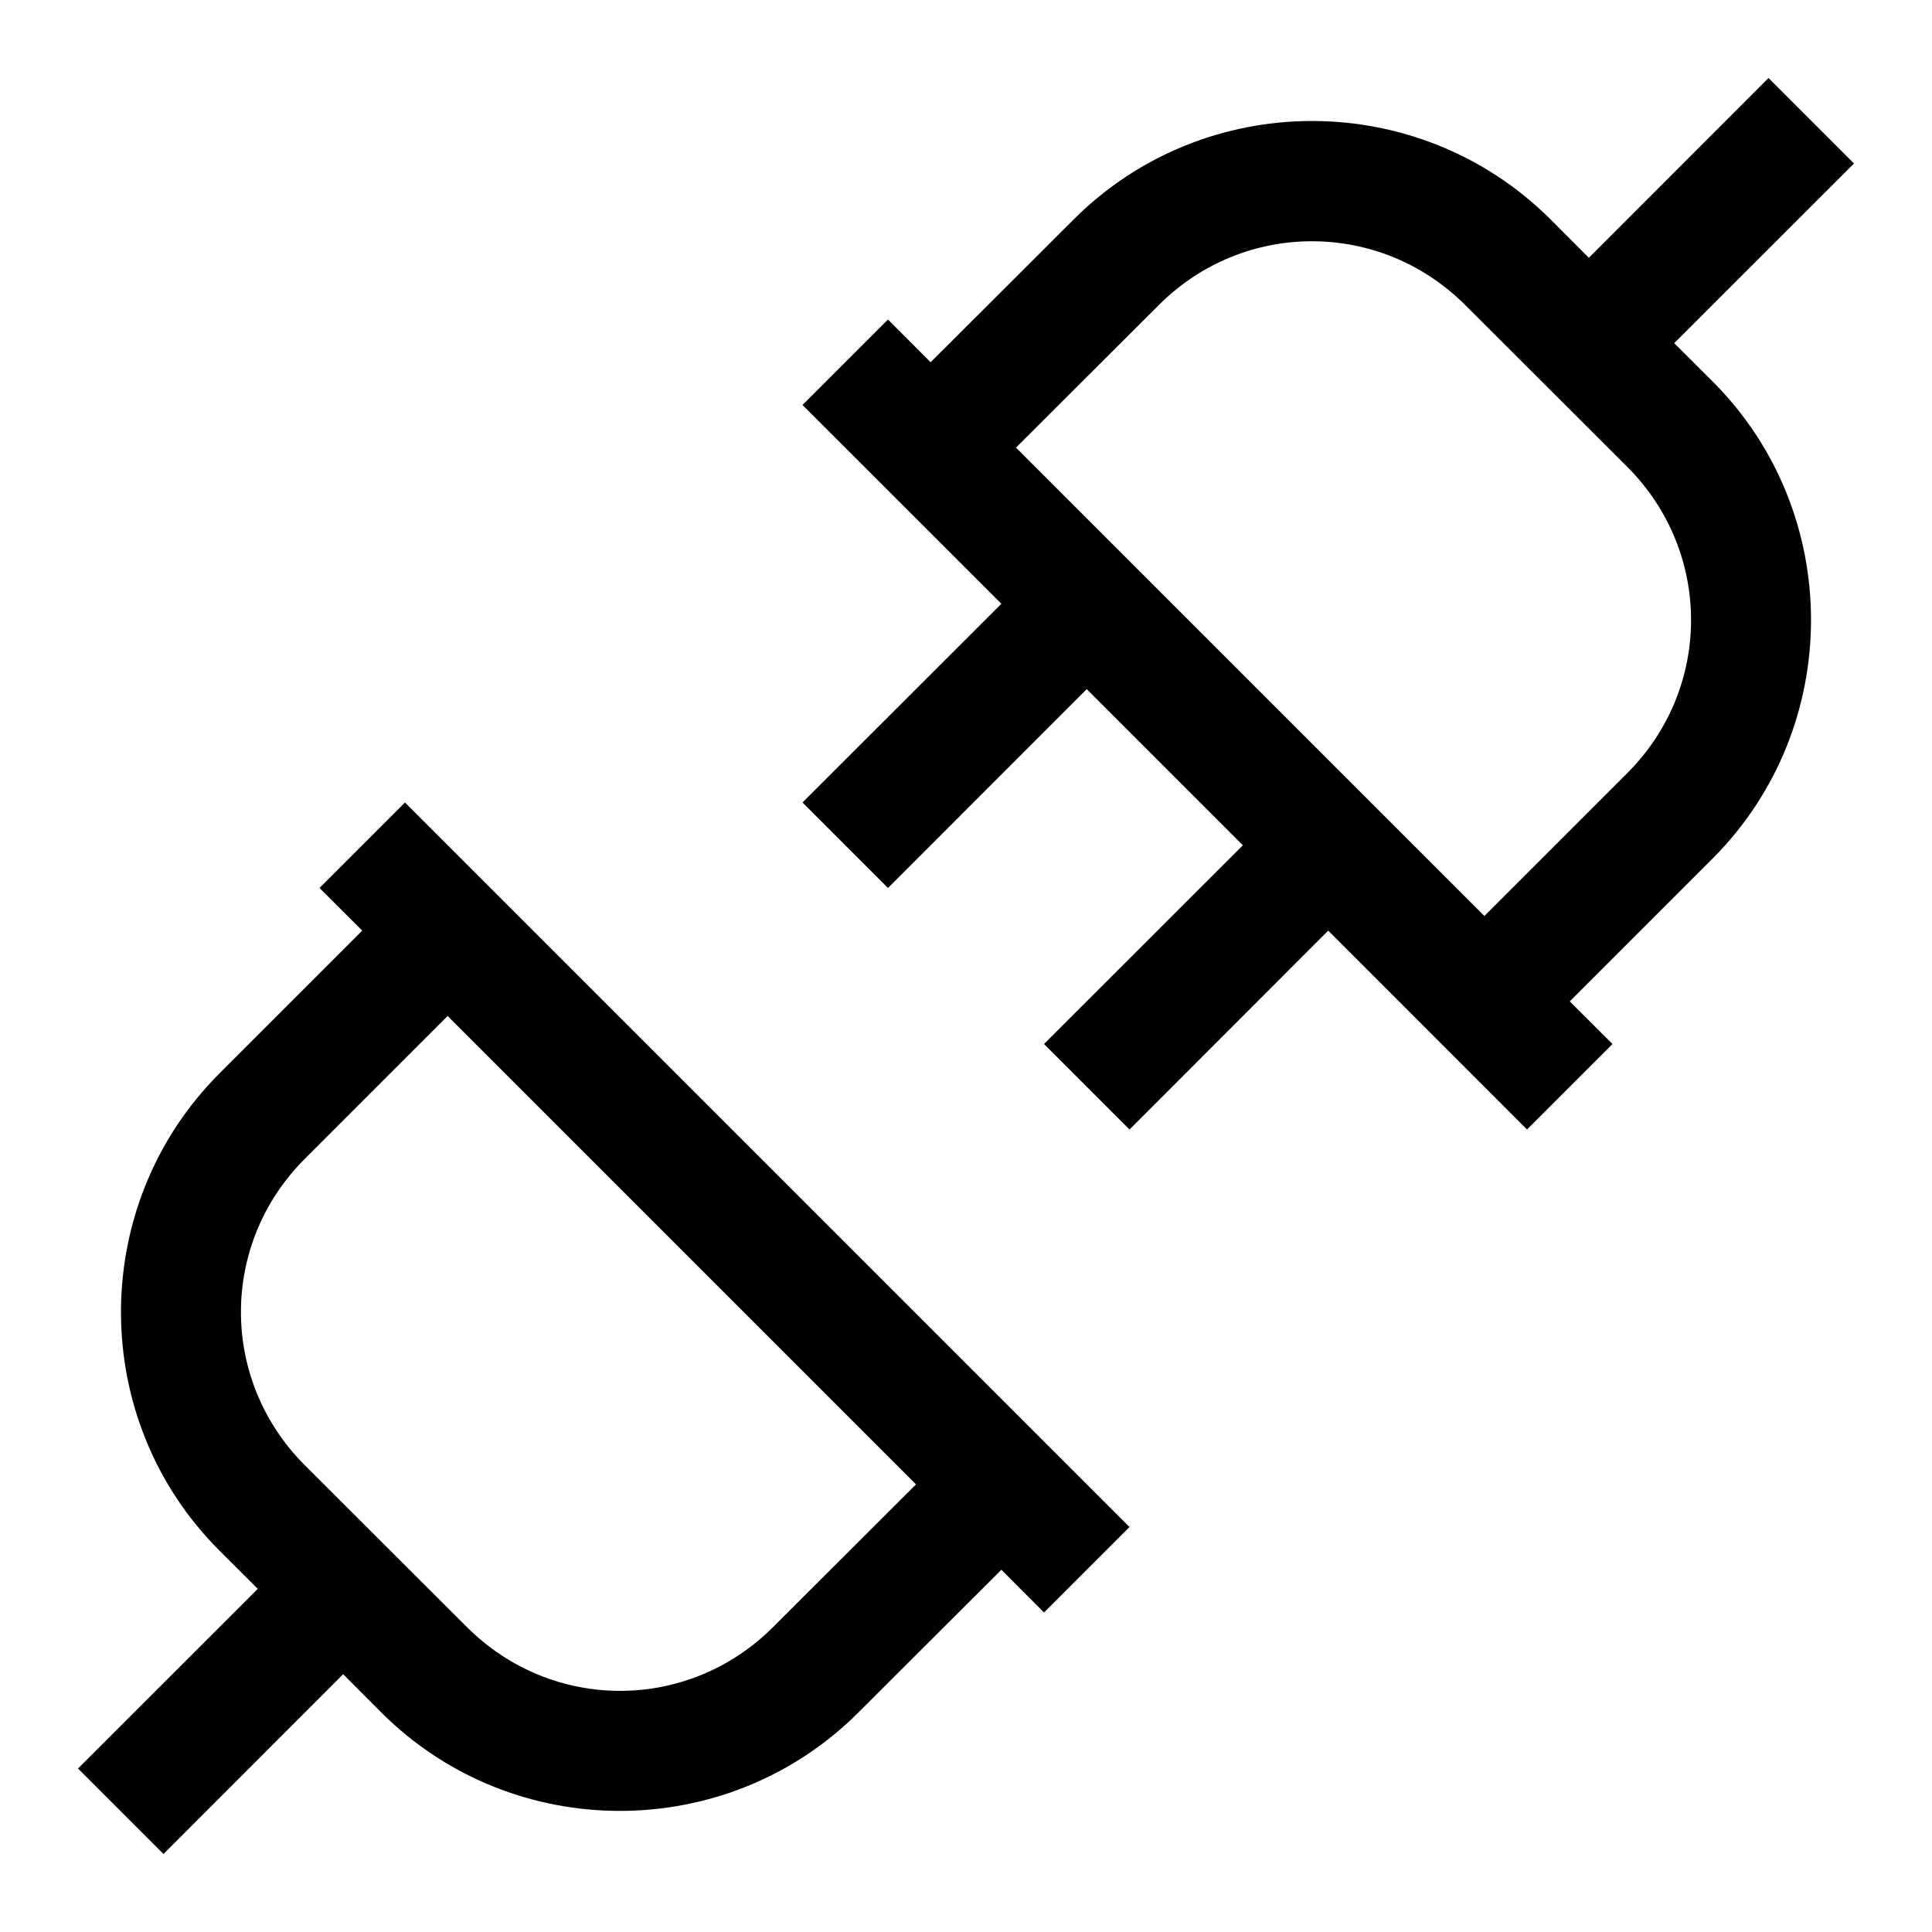
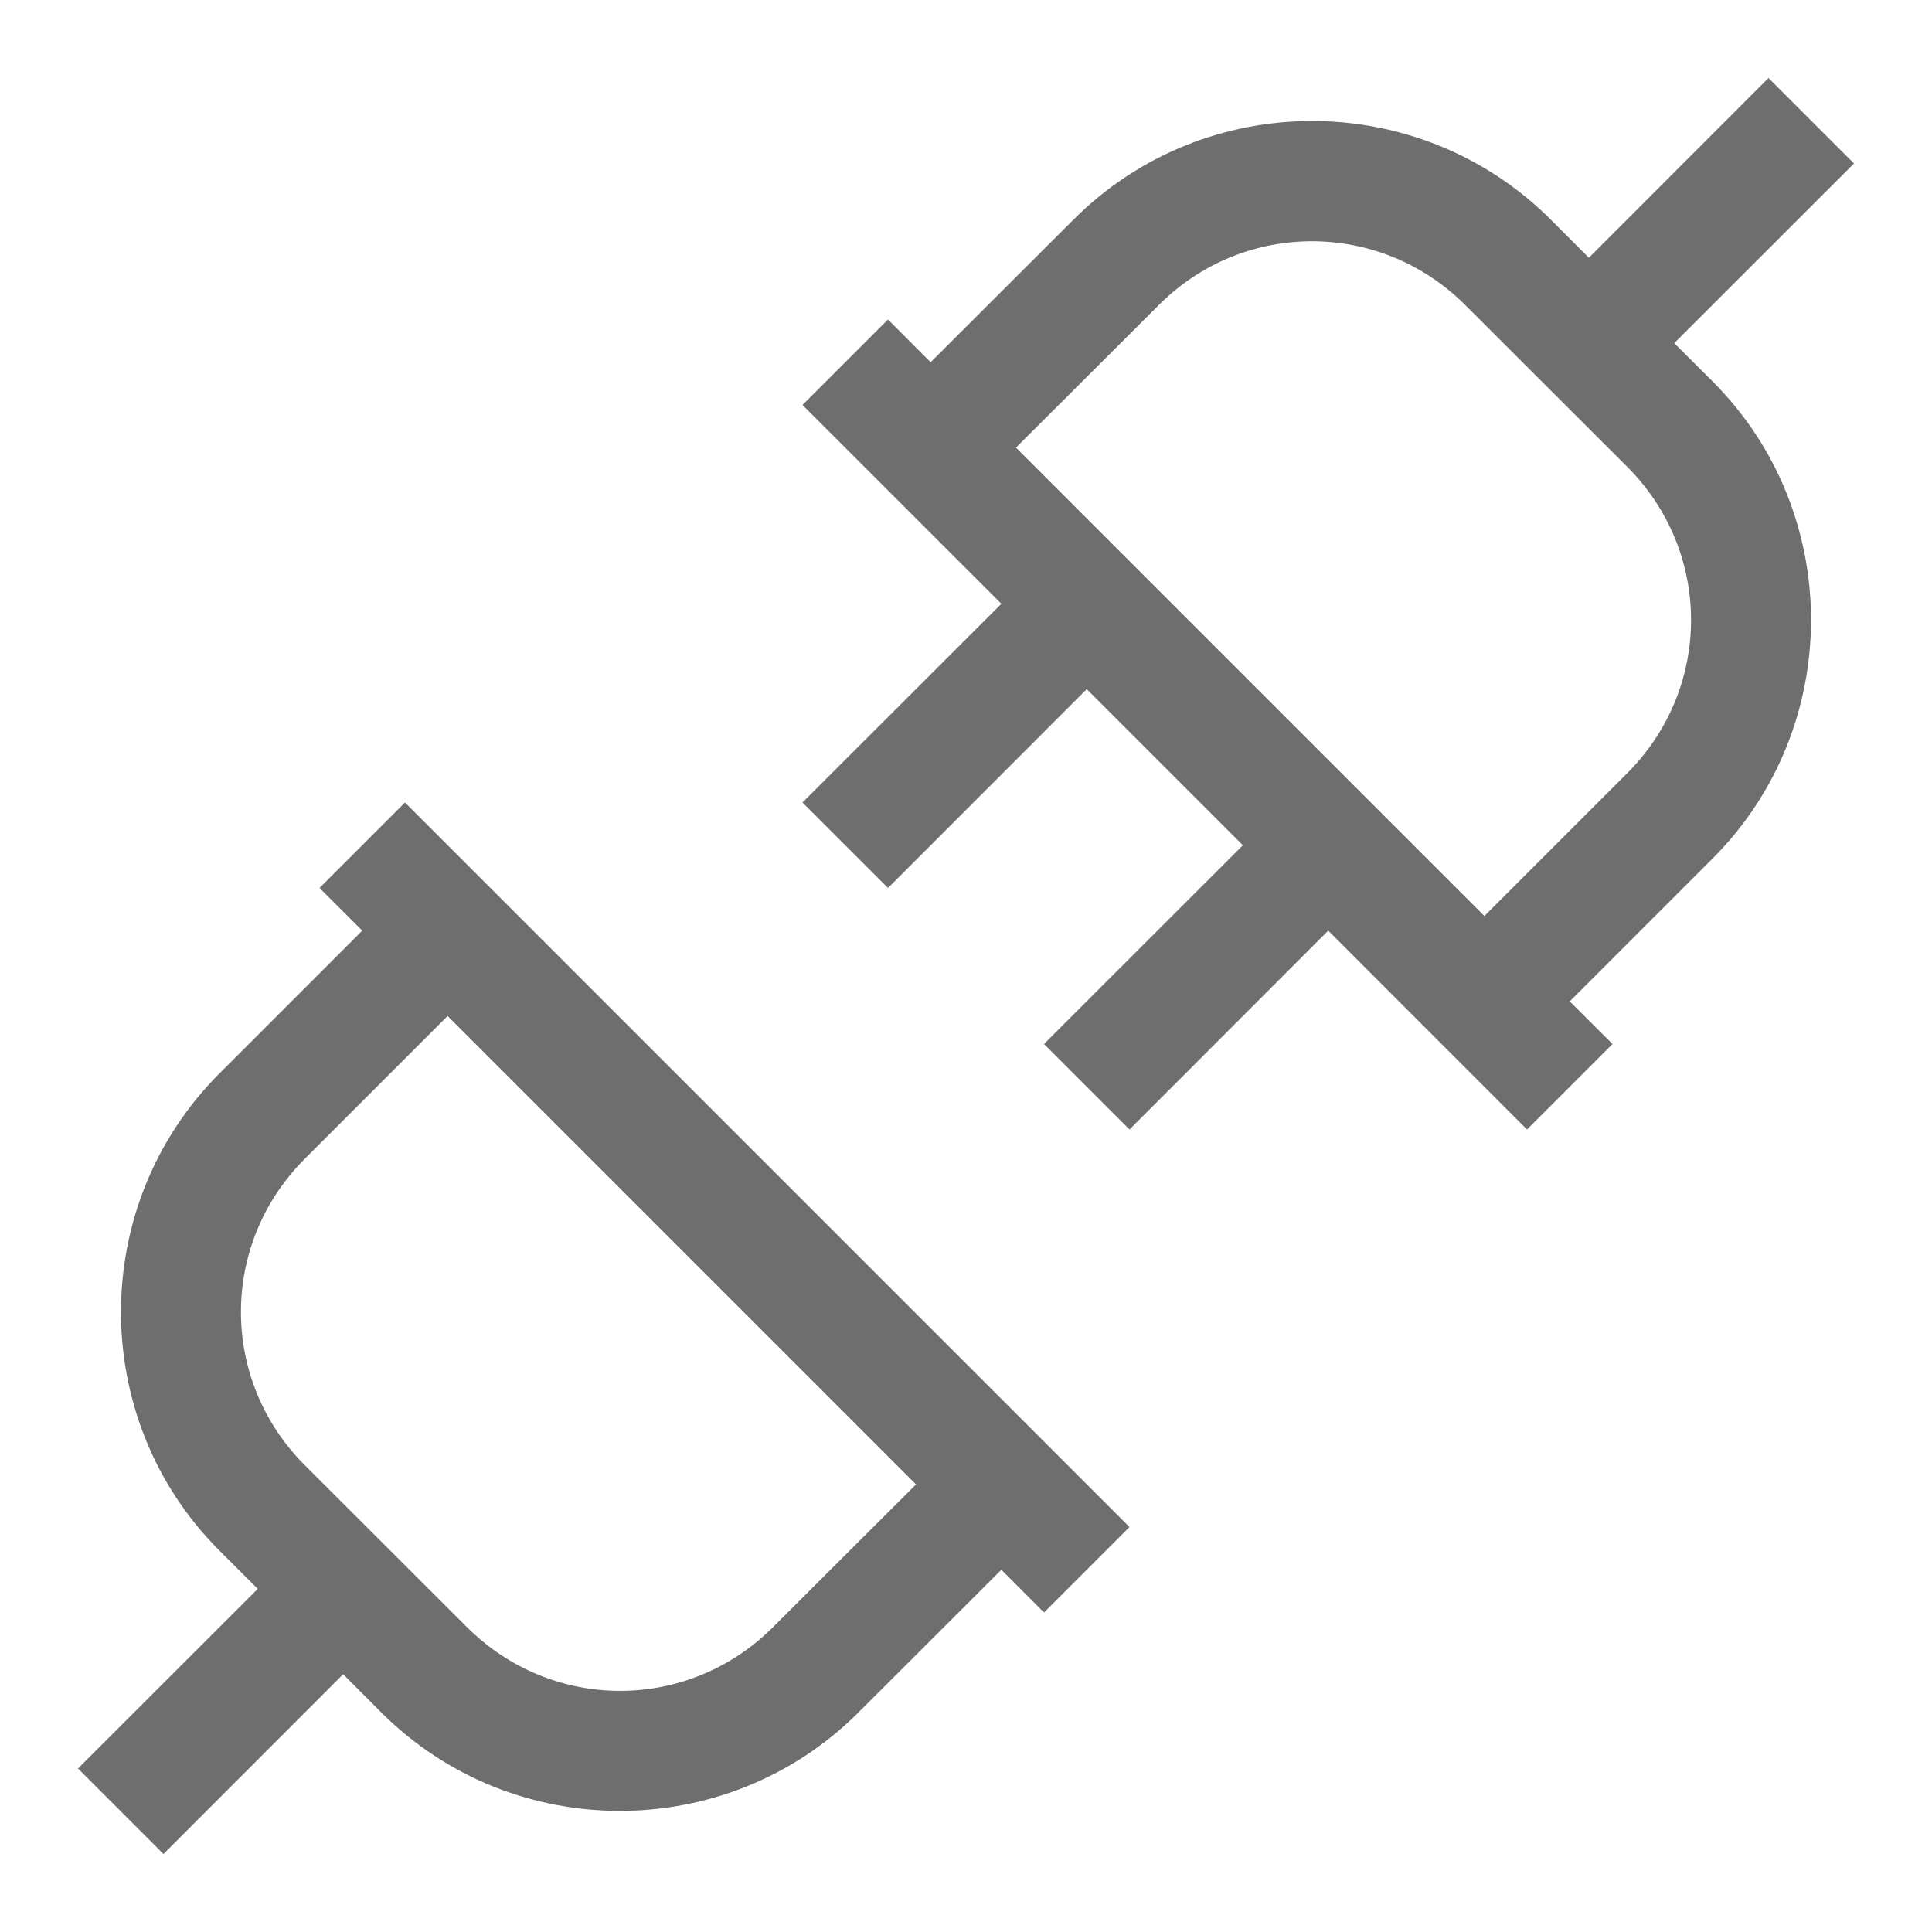
<svg xmlns="http://www.w3.org/2000/svg" width="16" height="16" viewBox="0 0 16 16">
-   <path style="fill: black" d="M 14.646 0.646 L 13.158 2.135 L 12.84 1.816 C 12.296 1.274 11.581 1.002 10.865 1.002 C 10.15 1.002 9.434 1.275 8.891 1.818 L 7.707 3 L 7.354 2.646 L 6.646 3.354 L 8.293 5 L 6.646 6.646 L 7.354 7.354 L 9 5.707 L 10.293 7 L 8.646 8.646 L 9.354 9.354 L 11 7.707 L 12.646 9.354 L 13.354 8.646 L 13 8.293 L 14.184 7.109 C 15.269 6.022 15.27 4.246 14.184 3.16 L 13.865 2.842 L 15.354 1.354 L 14.646 0.646 z M 10.865 1.998 C 11.323 1.998 11.78 2.173 12.133 2.525 L 13.477 3.867 C 14.18 4.571 14.181 5.697 13.477 6.402 L 12.293 7.586 L 8.414 3.707 L 9.598 2.525 C 9.95 2.173 10.408 1.998 10.865 1.998 z M 3.354 6.646 L 2.646 7.354 L 3 7.707 L 1.816 8.891 C 0.731 9.978 0.73 11.754 1.816 12.84 L 2.135 13.158 L 0.646 14.646 L 1.354 15.354 L 2.842 13.865 L 3.16 14.184 C 4.247 15.269 6.023 15.268 7.109 14.182 L 8.293 13 L 8.646 13.354 L 9.354 12.646 L 3.354 6.646 z M 3.707 8.414 L 7.586 12.293 L 6.402 13.475 C 5.698 14.179 4.572 14.179 3.867 13.475 L 2.523 12.133 C 1.82 11.429 1.819 10.303 2.523 9.598 L 3.707 8.414 z" />
+   <path fill="#6E6E6E" d="M 14.646 0.646 L 13.158 2.135 L 12.84 1.816 C 12.296 1.274 11.581 1.002 10.865 1.002 C 10.15 1.002 9.434 1.275 8.891 1.818 L 7.707 3 L 7.354 2.646 L 6.646 3.354 L 8.293 5 L 6.646 6.646 L 7.354 7.354 L 9 5.707 L 10.293 7 L 8.646 8.646 L 9.354 9.354 L 11 7.707 L 12.646 9.354 L 13.354 8.646 L 13 8.293 L 14.184 7.109 C 15.269 6.022 15.27 4.246 14.184 3.16 L 13.865 2.842 L 15.354 1.354 L 14.646 0.646 z M 10.865 1.998 C 11.323 1.998 11.78 2.173 12.133 2.525 L 13.477 3.867 C 14.18 4.571 14.181 5.697 13.477 6.402 L 12.293 7.586 L 8.414 3.707 L 9.598 2.525 C 9.95 2.173 10.408 1.998 10.865 1.998 z M 3.354 6.646 L 2.646 7.354 L 3 7.707 L 1.816 8.891 C 0.731 9.978 0.73 11.754 1.816 12.84 L 2.135 13.158 L 0.646 14.646 L 1.354 15.354 L 2.842 13.865 L 3.16 14.184 C 4.247 15.269 6.023 15.268 7.109 14.182 L 8.293 13 L 8.646 13.354 L 9.354 12.646 L 3.354 6.646 z M 3.707 8.414 L 7.586 12.293 L 6.402 13.475 C 5.698 14.179 4.572 14.179 3.867 13.475 L 2.523 12.133 C 1.82 11.429 1.819 10.303 2.523 9.598 L 3.707 8.414 z" />
</svg>
